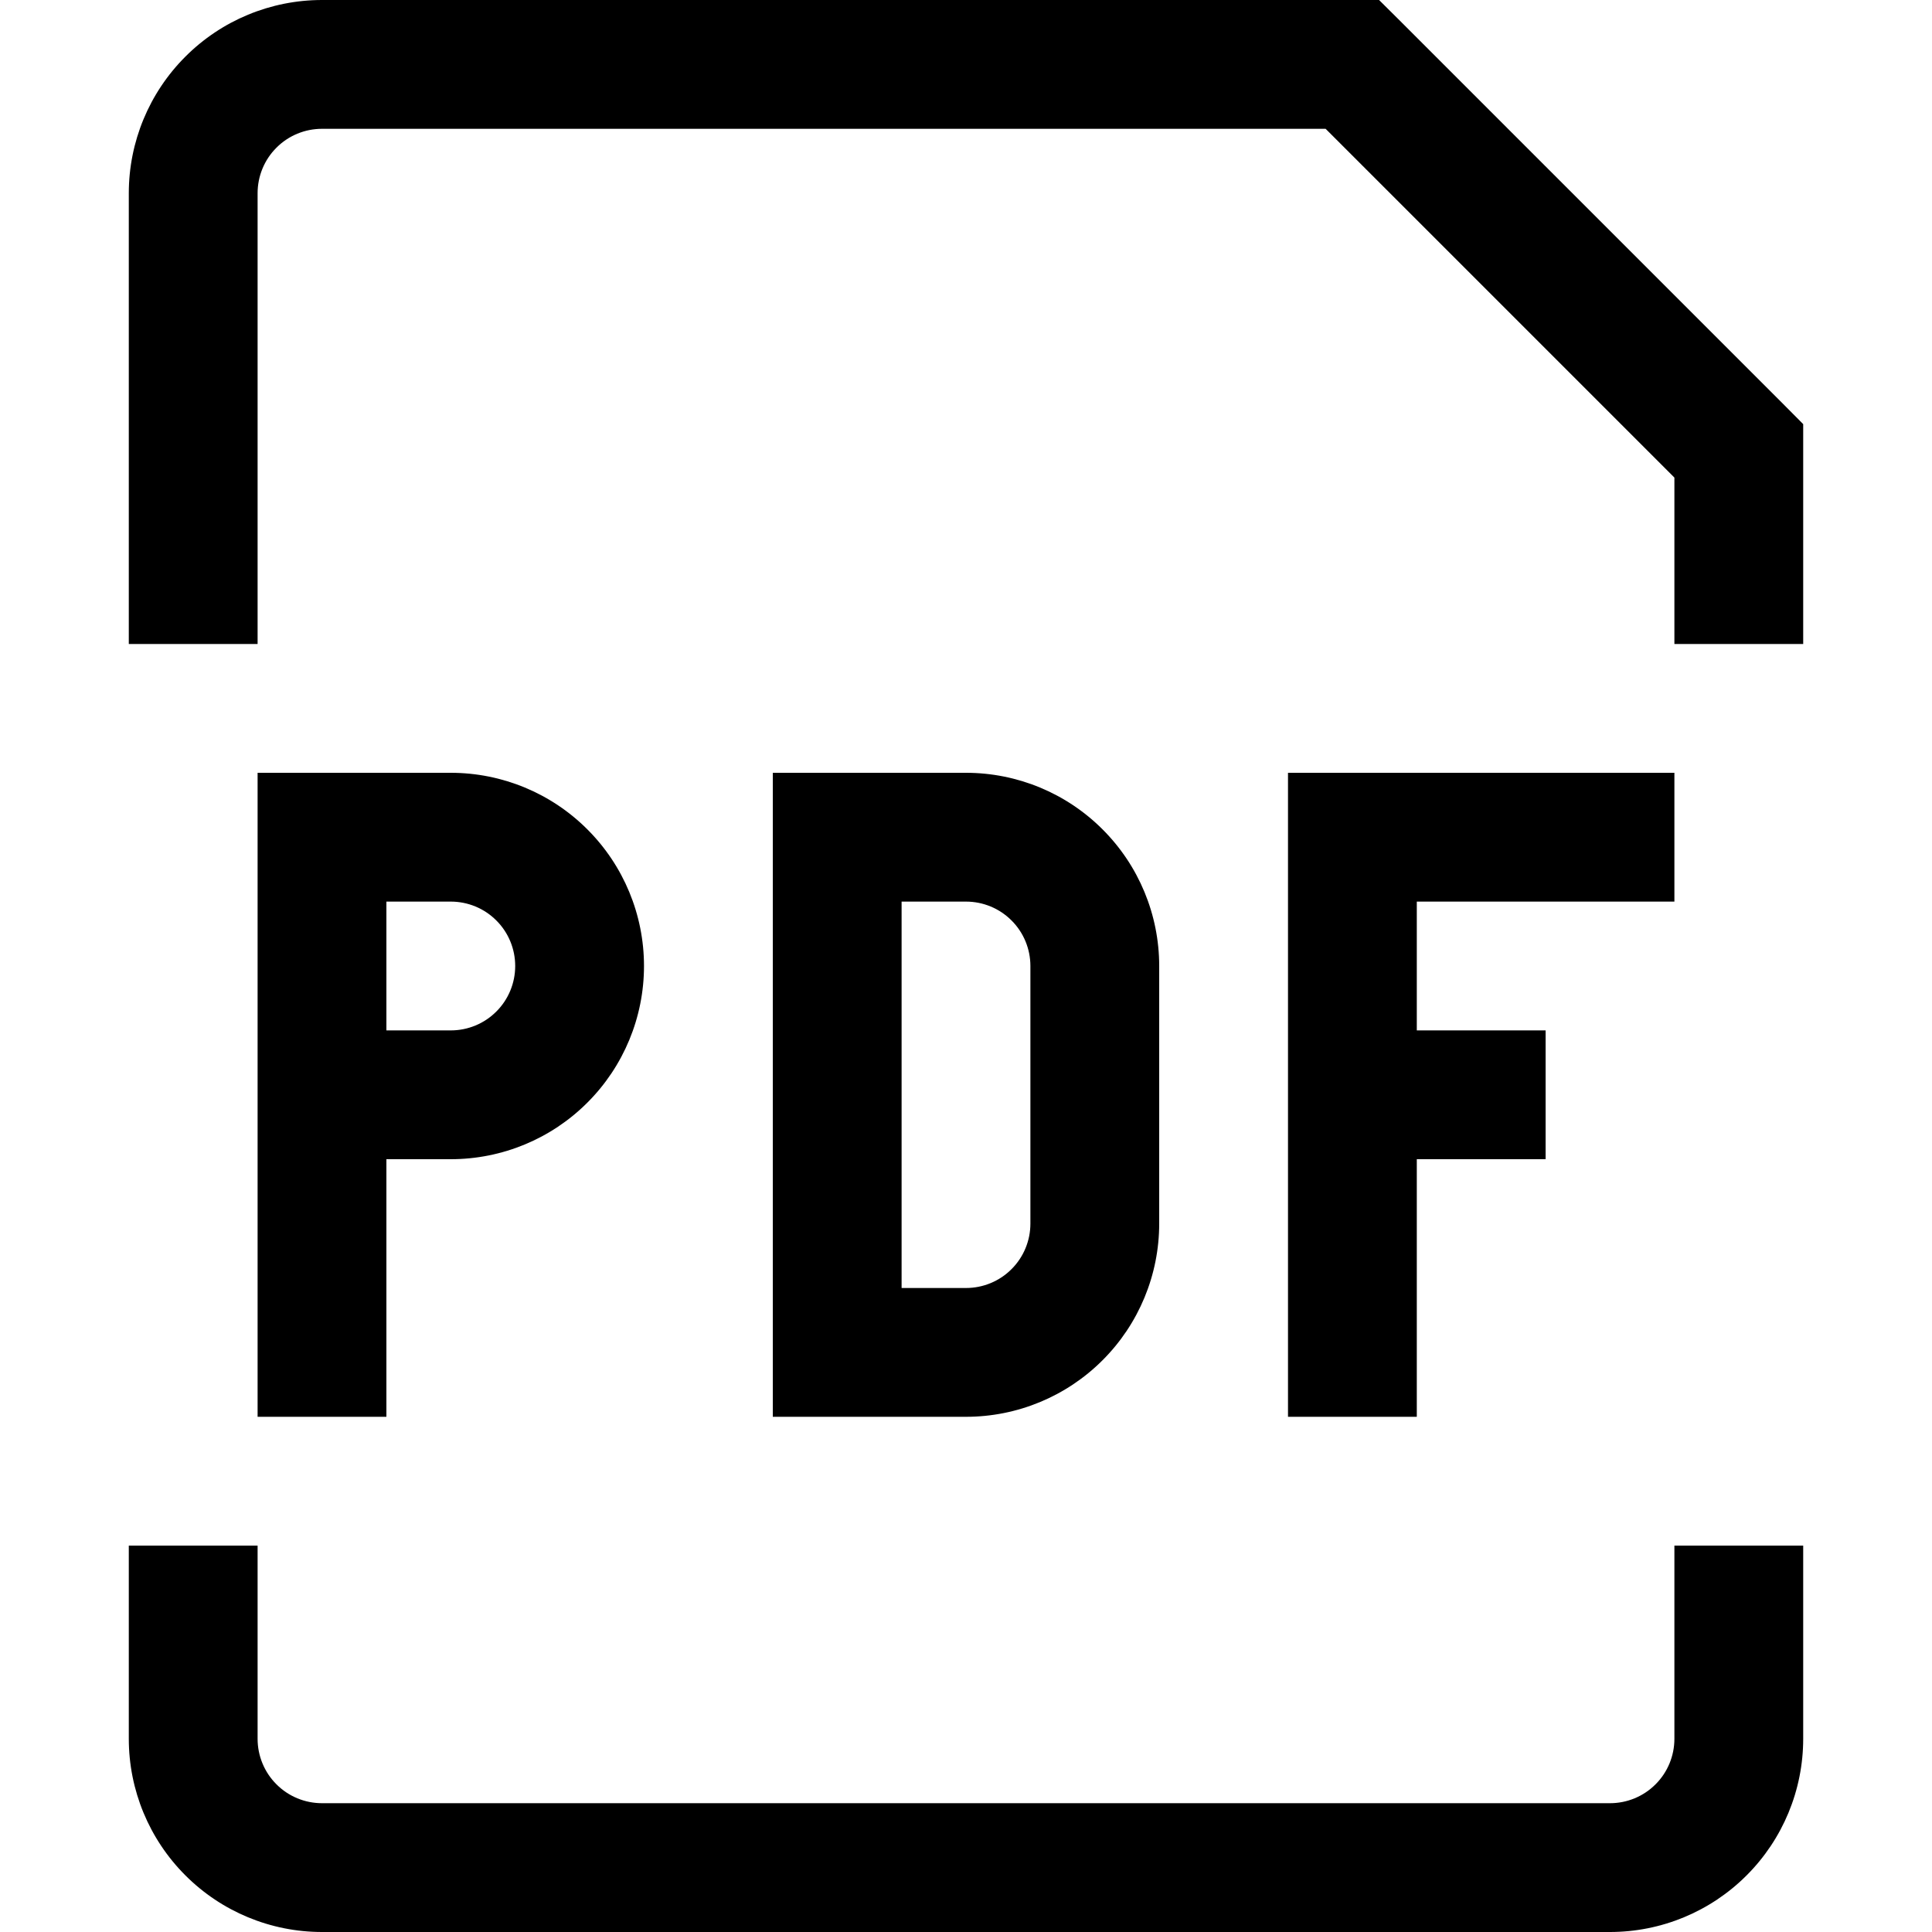
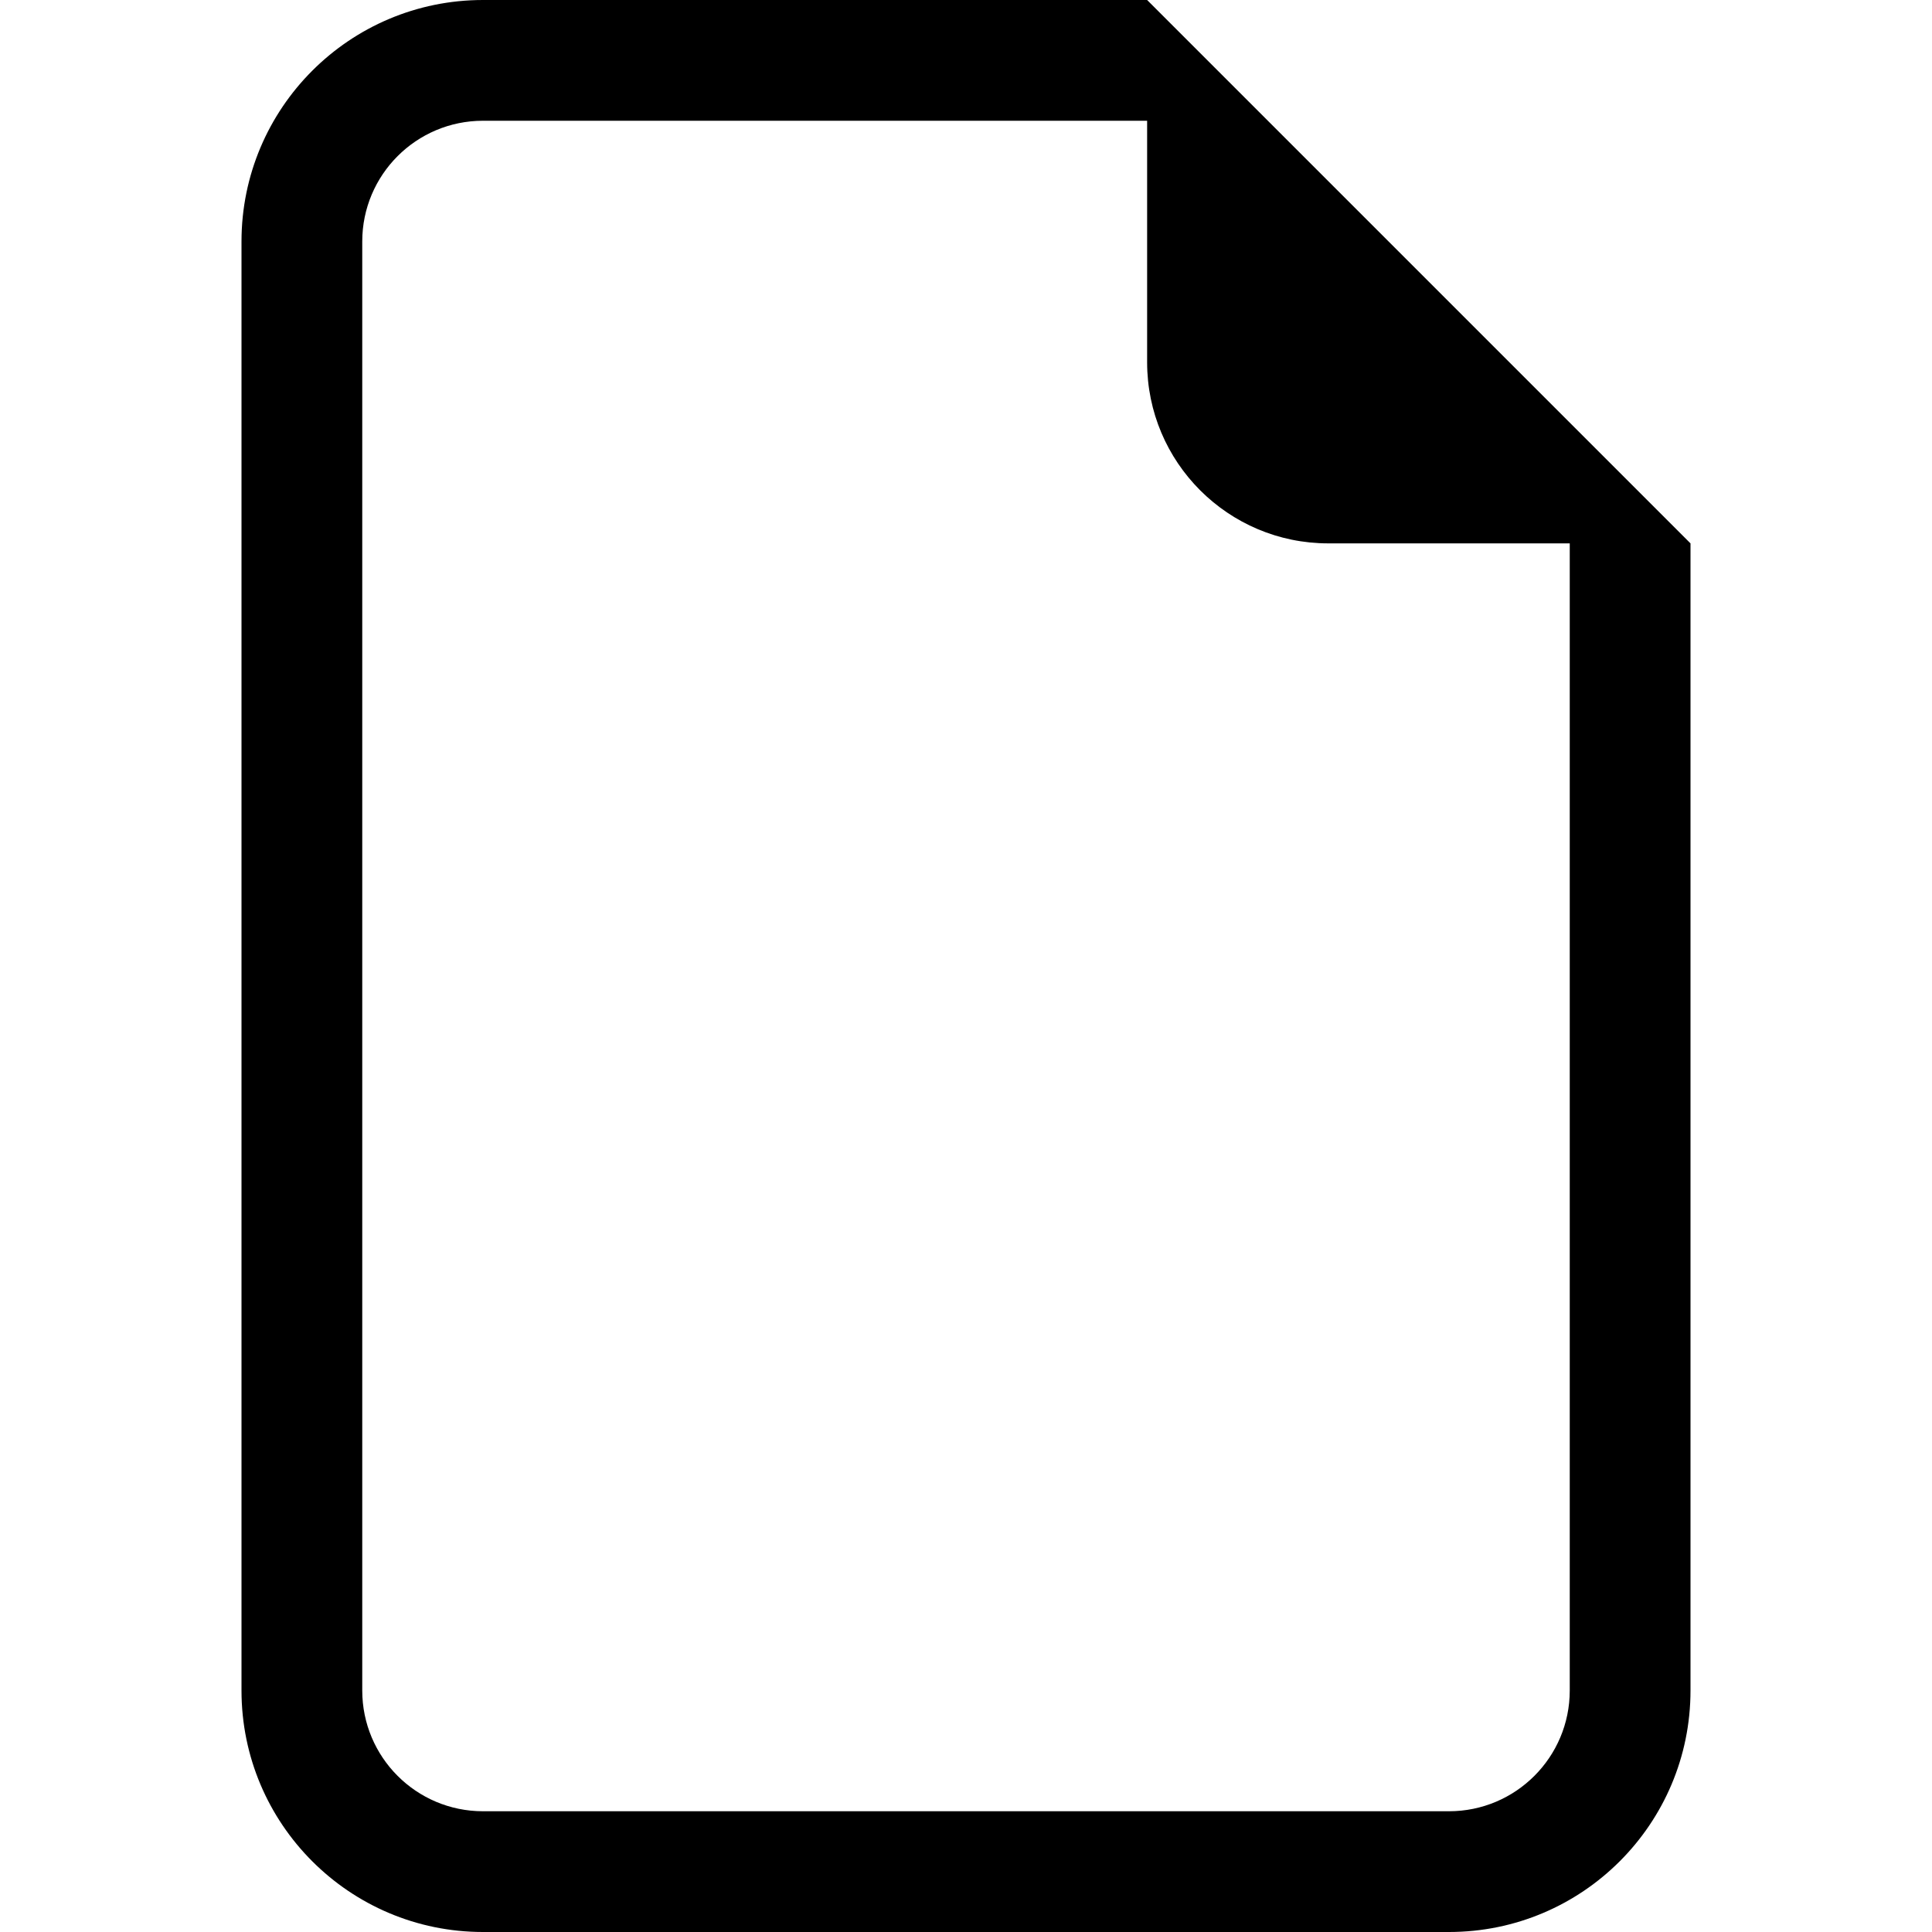
- <svg xmlns="http://www.w3.org/2000/svg" width="30" height="30" viewBox="0 0 30 30" fill="none">
-   <path d="M5 13V12H4V13H5ZM13 13V12H12V13H13ZM13 21H12V22H13V21ZM27 7H28V6.586L27.708 6.292L27 7ZM21 1L21.708 0.292L21.414 0H21V1ZM5 14H7V12H5V14ZM6 22V17H4V22H6ZM6 17V13H4V17H6ZM7 16H5V18H7V16ZM8 15C8 15.265 7.895 15.52 7.707 15.707C7.52 15.895 7.265 16 7 16V18C7.796 18 8.559 17.684 9.121 17.121C9.684 16.559 10 15.796 10 15H8ZM7 14C7.265 14 7.52 14.105 7.707 14.293C7.895 14.48 8 14.735 8 15H10C10 14.204 9.684 13.441 9.121 12.879C8.559 12.316 7.796 12 7 12V14ZM12 13V21H14V13H12ZM13 22H15V20H13V22ZM18 19V15H16V19H18ZM15 12H13V14H15V12ZM18 15C18 14.204 17.684 13.441 17.121 12.879C16.559 12.316 15.796 12 15 12V14C15.265 14 15.52 14.105 15.707 14.293C15.895 14.48 16 14.735 16 15H18ZM15 22C15.796 22 16.559 21.684 17.121 21.121C17.684 20.559 18 19.796 18 19H16C16 19.265 15.895 19.52 15.707 19.707C15.52 19.895 15.265 20 15 20V22ZM20 12V22H22V12H20ZM21 14H26V12H21V14ZM21 18H24V16H21V18ZM4 10V3H2V10H4ZM26 7V10H28V7H26ZM5 2H21V0H5V2ZM20.292 1.708L26.292 7.708L27.708 6.292L21.708 0.292L20.292 1.708ZM4 3C4 2.735 4.105 2.48 4.293 2.293C4.48 2.105 4.735 2 5 2V0C4.204 0 3.441 0.316 2.879 0.879C2.316 1.441 2 2.204 2 3H4ZM2 24V27H4V24H2ZM5 30H25V28H5V30ZM28 27V24H26V27H28ZM25 30C25.796 30 26.559 29.684 27.121 29.121C27.684 28.559 28 27.796 28 27H26C26 27.265 25.895 27.52 25.707 27.707C25.52 27.895 25.265 28 25 28V30ZM2 27C2 27.796 2.316 28.559 2.879 29.121C3.441 29.684 4.204 30 5 30V28C4.735 28 4.48 27.895 4.293 27.707C4.105 27.52 4 27.265 4 27H2Z" fill="black" />
+ <svg xmlns="http://www.w3.org/2000/svg" width="16" height="16" fill="currentColor" class="bi bi-file-earmark" viewBox="0 0 16 16">
+   <path d="M14 4.5V14a2 2 0 0 1-2 2H4a2 2 0 0 1-2-2V2a2 2 0 0 1 2-2h5.5zm-3 0A1.5 1.5 0 0 1 9.5 3V1H4a1 1 0 0 0-1 1v12a1 1 0 0 0 1 1h8a1 1 0 0 0 1-1V4.5z" />
</svg>
